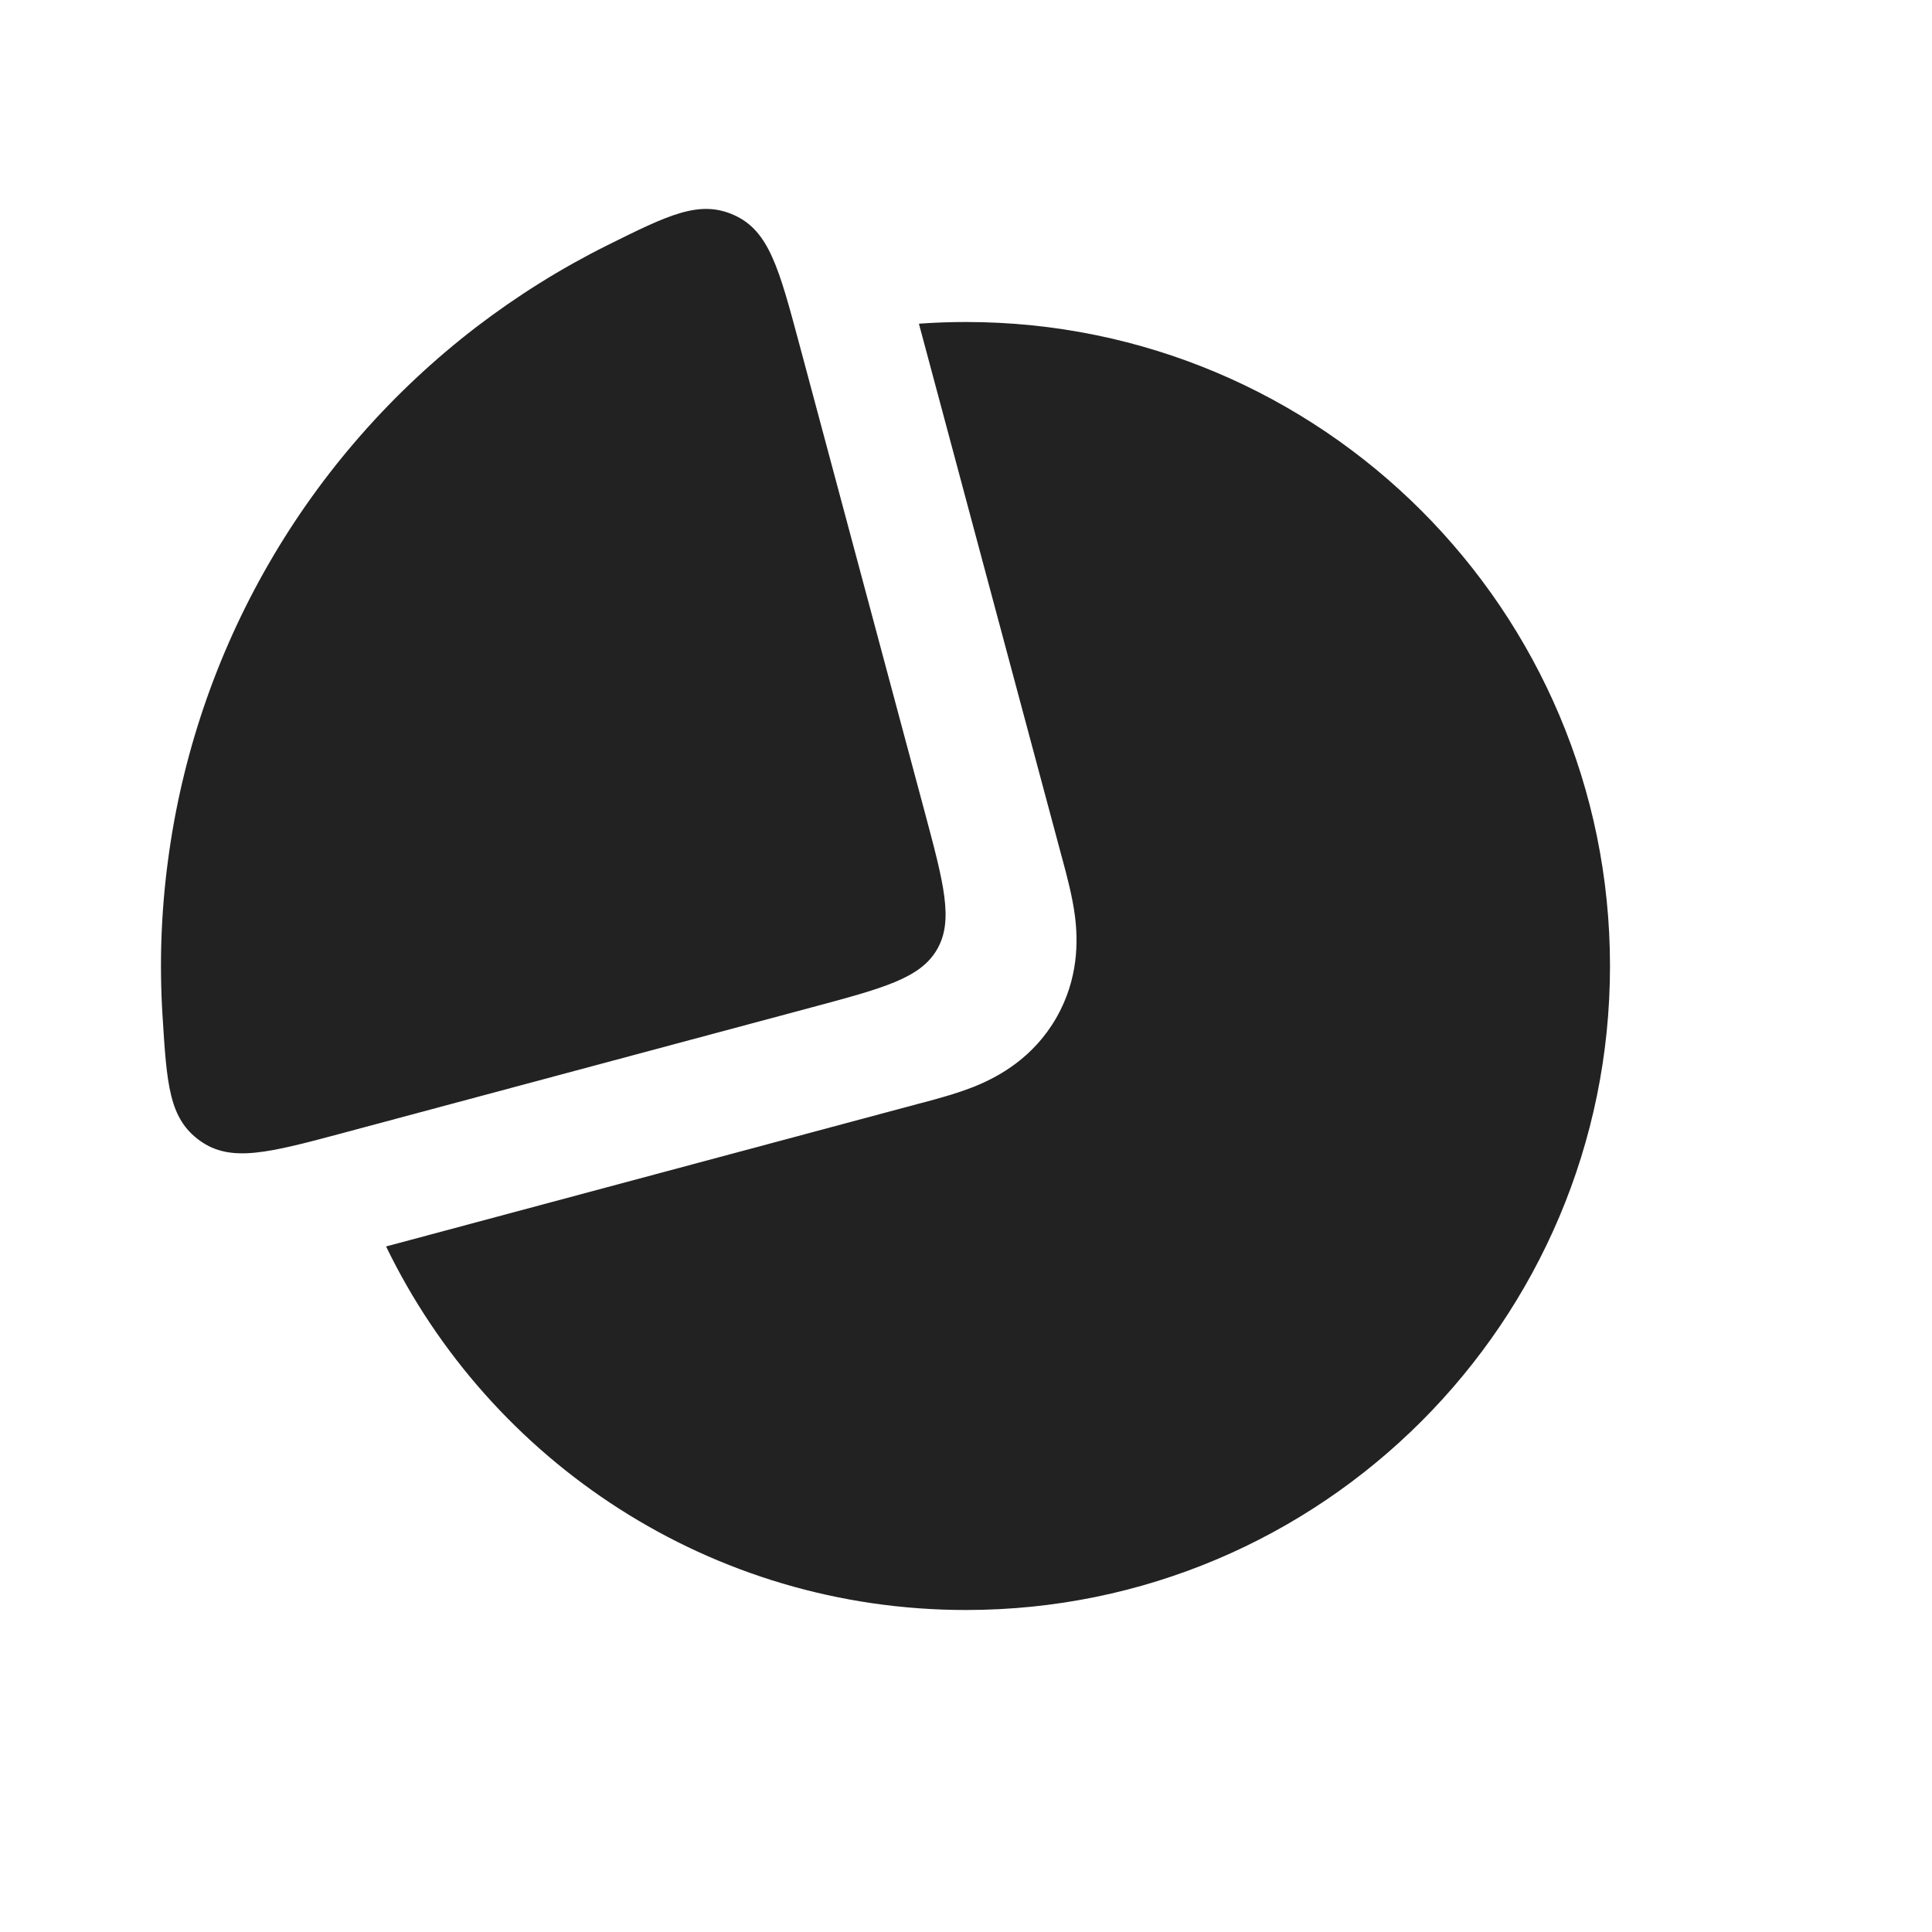
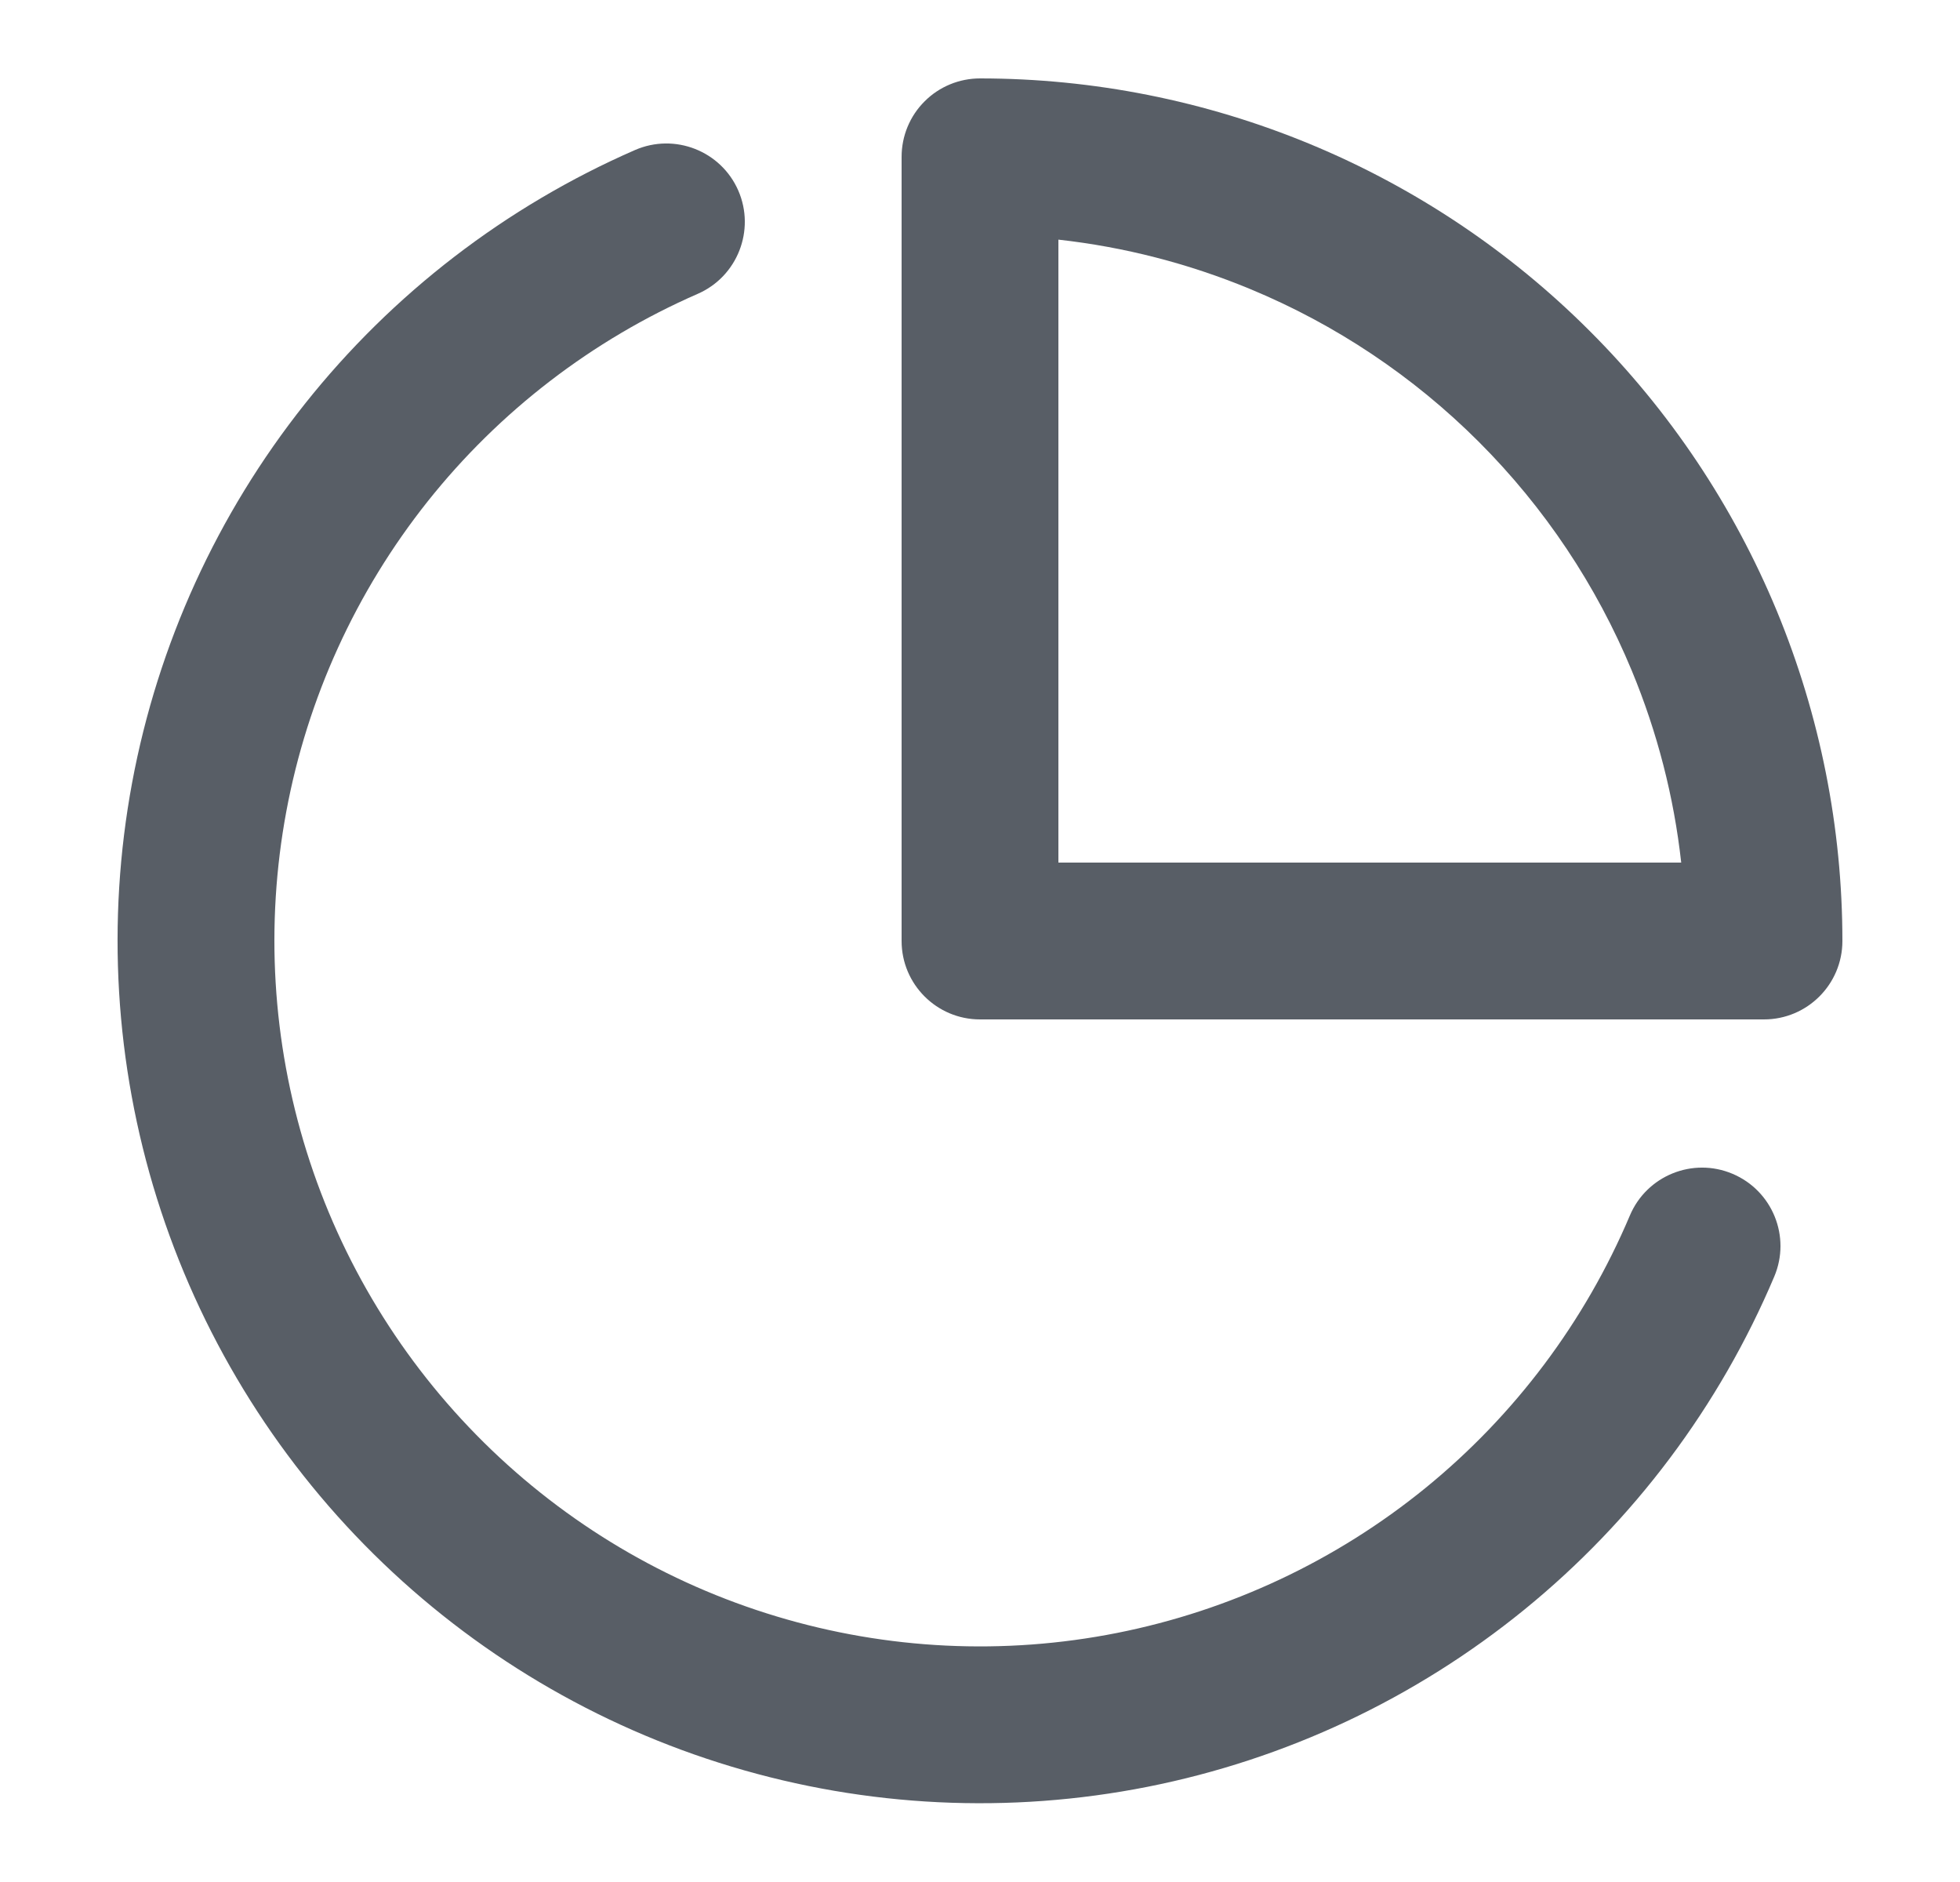
- <svg xmlns="http://www.w3.org/2000/svg" width="24" height="24" viewBox="0 0 24 24" fill="none">
-   <path fill-rule="evenodd" clip-rule="evenodd" d="M8.517 4.796C5.843 6.091 4 8.83 4 12C4 12.197 4.007 12.392 4.021 12.585L10.163 10.94L8.517 4.796ZM11.415 4.021L13.19 10.646L13.202 10.69C13.252 10.875 13.322 11.137 13.353 11.377C13.392 11.68 13.401 12.159 13.12 12.647C12.838 13.135 12.419 13.366 12.137 13.484C11.914 13.577 11.652 13.647 11.466 13.697L11.422 13.708L4.796 15.484C6.091 18.157 8.83 20 12 20C16.418 20 20 16.418 20 12C20 7.582 16.418 4 12 4C11.803 4 11.608 4.007 11.415 4.021Z" fill="#222222" />
-   <path d="M9.929 4.273C9.678 3.336 9.553 2.868 9.121 2.673C8.689 2.478 8.307 2.668 7.544 3.047C6.97 3.333 6.424 3.674 5.912 4.066C4.871 4.866 3.996 5.863 3.34 7C2.683 8.137 2.257 9.393 2.086 10.695C2.001 11.334 1.979 11.977 2.019 12.618C2.072 13.468 2.098 13.893 2.483 14.17C2.868 14.447 3.336 14.322 4.273 14.071L10.068 12.518C10.979 12.274 11.434 12.152 11.641 11.793C11.848 11.434 11.726 10.979 11.482 10.068L9.929 4.273Z" fill="#222222" />
+ <svg xmlns="http://www.w3.org/2000/svg" width="25" height="24" viewBox="0 0 25 24" fill="none">
+   <path fill-rule="evenodd" clip-rule="evenodd" d="M9.417 2.43C9.637 2.936 9.406 3.526 8.9 3.747C7.553 4.335 6.37 5.244 5.455 6.394C4.54 7.545 3.921 8.902 3.652 10.348C3.383 11.793 3.472 13.282 3.911 14.685C4.35 16.088 5.127 17.362 6.172 18.395C7.218 19.429 8.5 20.191 9.908 20.614C11.316 21.038 12.806 21.11 14.248 20.824C15.69 20.538 17.04 19.904 18.181 18.976C19.321 18.048 20.216 16.855 20.789 15.501C21.004 14.992 21.591 14.754 22.099 14.969C22.608 15.184 22.846 15.771 22.631 16.279C21.931 17.934 20.837 19.393 19.443 20.527C18.049 21.661 16.399 22.437 14.637 22.786C12.874 23.135 11.053 23.047 9.332 22.529C7.611 22.012 6.044 21.081 4.766 19.818C3.488 18.555 2.539 16.997 2.002 15.283C1.465 13.568 1.357 11.748 1.685 9.982C2.014 8.215 2.771 6.556 3.889 5.15C5.007 3.743 6.453 2.632 8.1 1.913C8.606 1.693 9.196 1.924 9.417 2.43Z" fill="#585E66" />
+   <path fill-rule="evenodd" clip-rule="evenodd" d="M11.793 1.293C11.98 1.105 12.235 1 12.5 1C13.944 1 15.375 1.285 16.709 1.837C18.044 2.39 19.257 3.2 20.278 4.222C21.3 5.243 22.11 6.456 22.663 7.79C23.215 9.125 23.5 10.556 23.5 12C23.5 12.552 23.052 13 22.5 13H12.5C11.948 13 11.5 12.552 11.5 12V2C11.5 1.735 11.605 1.48 11.793 1.293ZM13.5 3.056V11H21.444C21.351 10.161 21.139 9.338 20.815 8.556C20.363 7.464 19.7 6.472 18.864 5.636C18.028 4.8 17.036 4.137 15.944 3.685C15.162 3.361 14.339 3.149 13.5 3.056Z" fill="#585E66" />
</svg>
